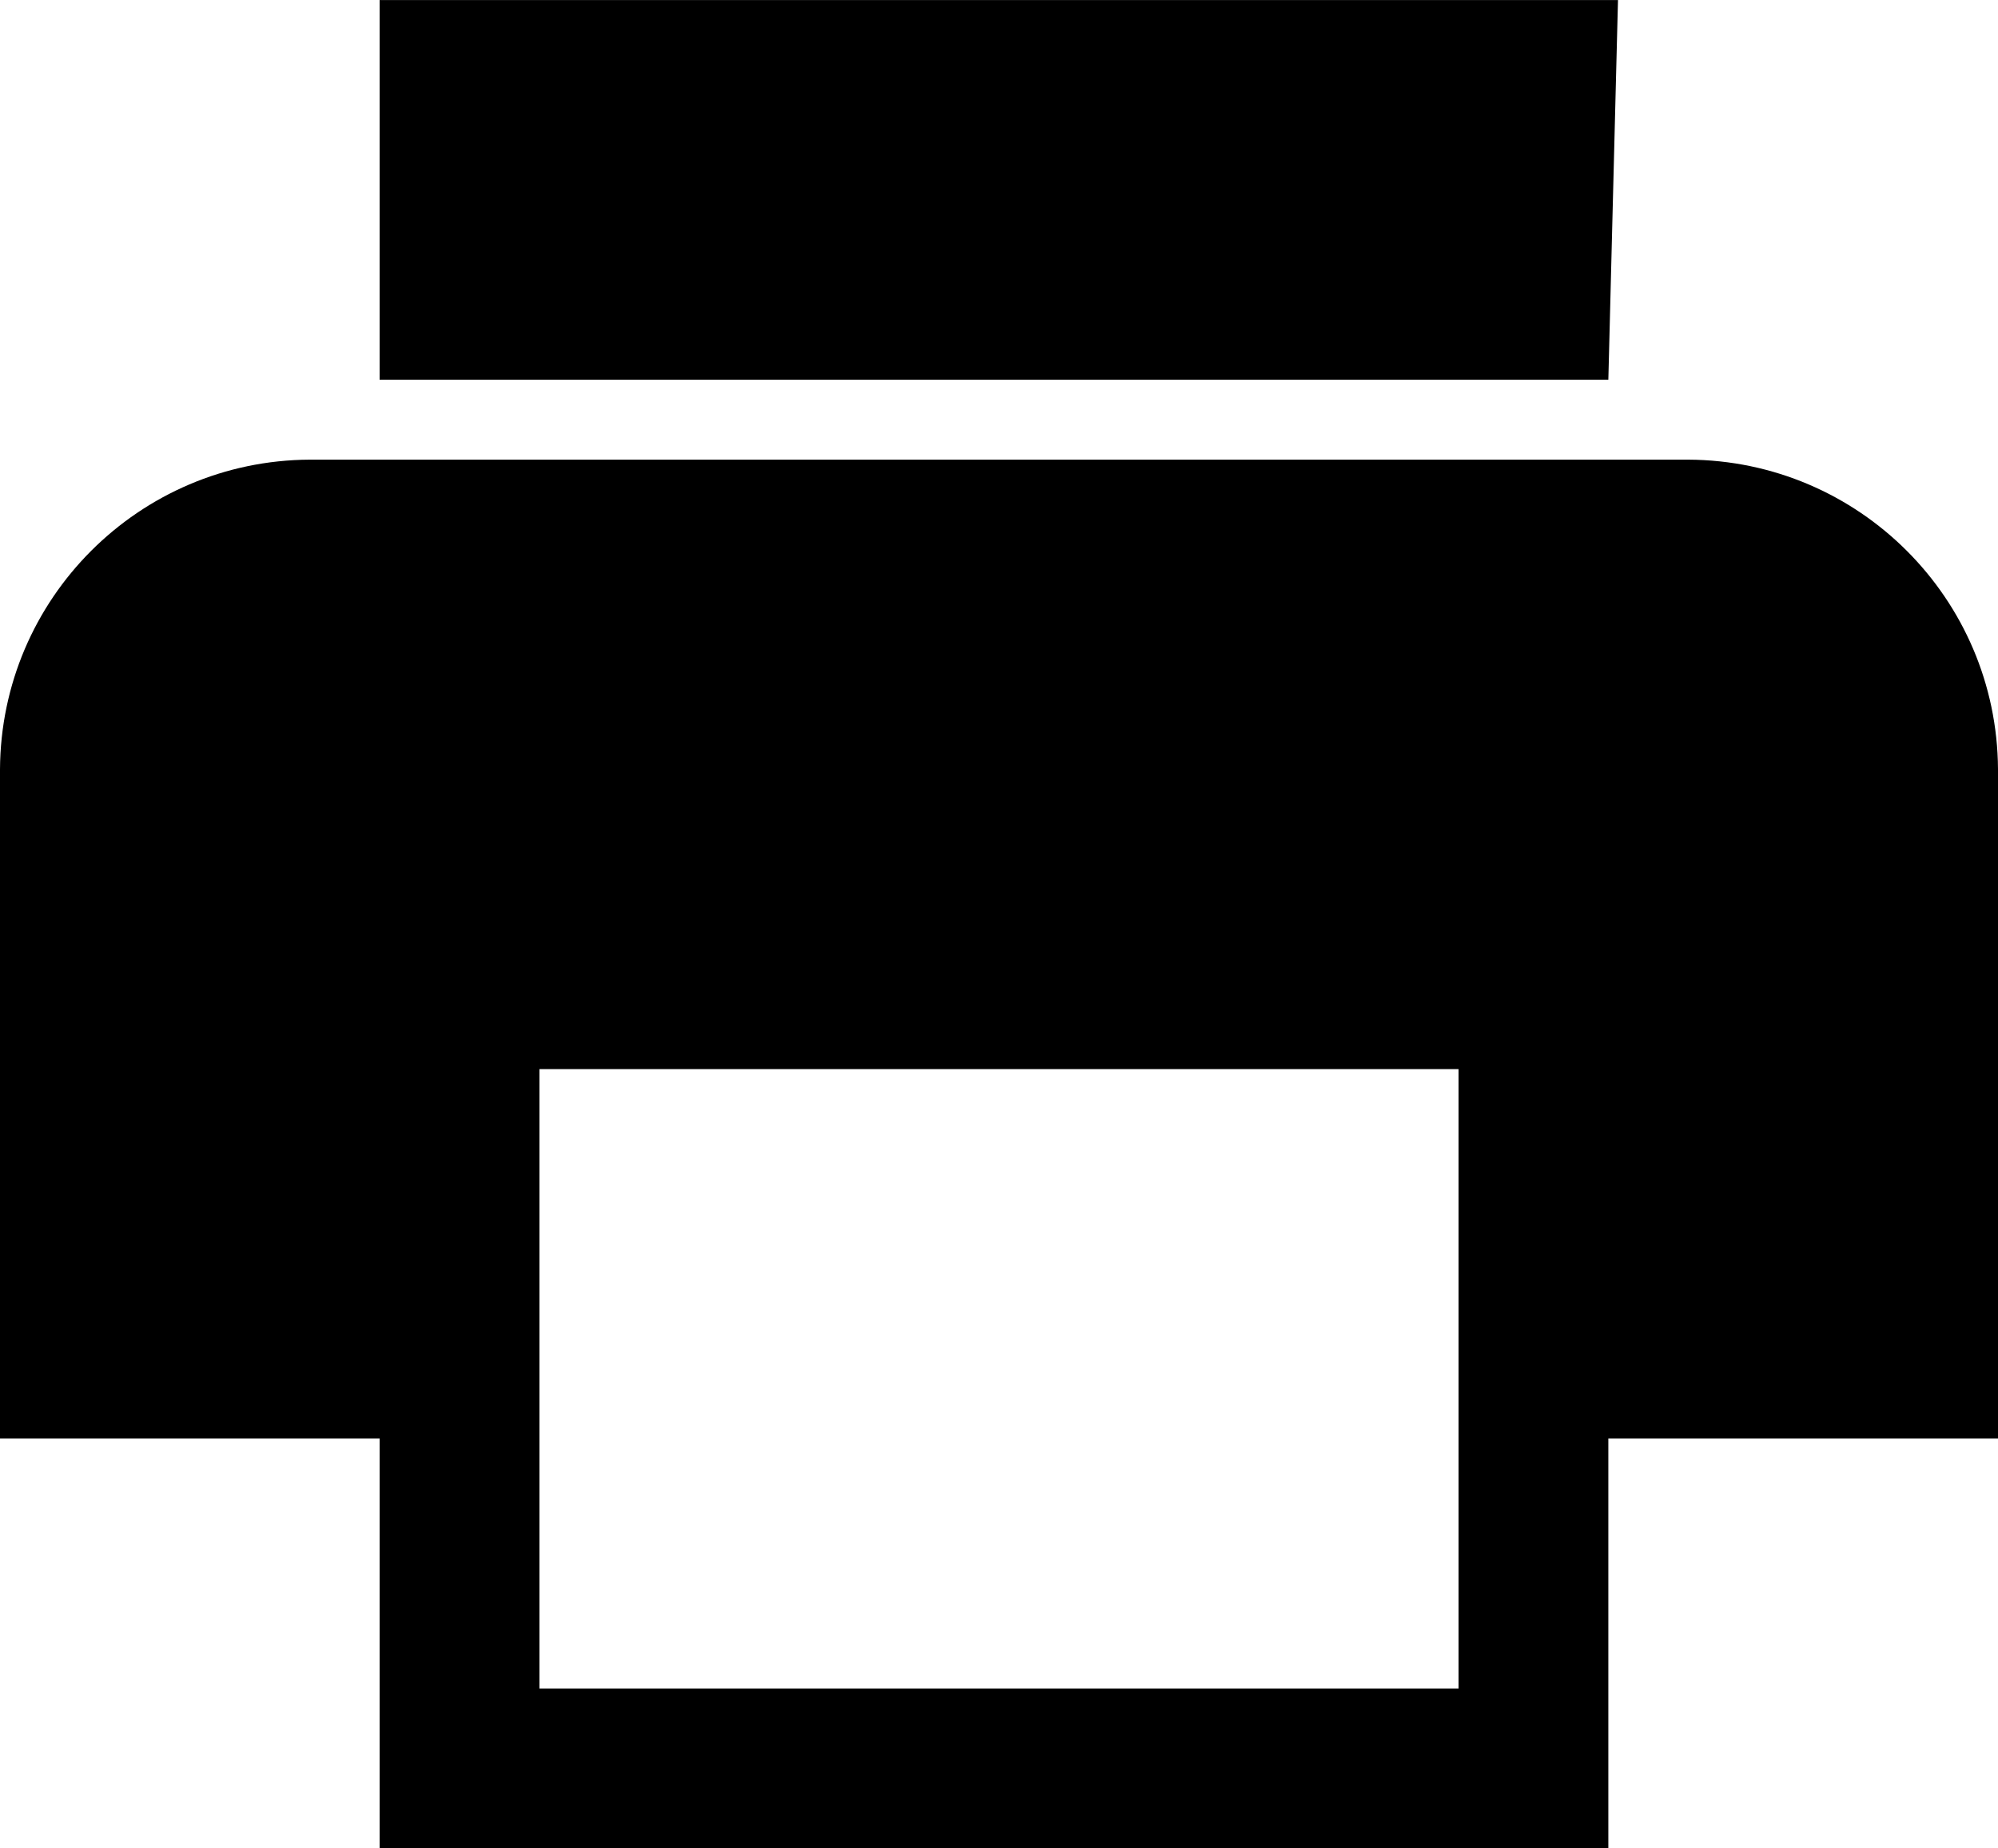
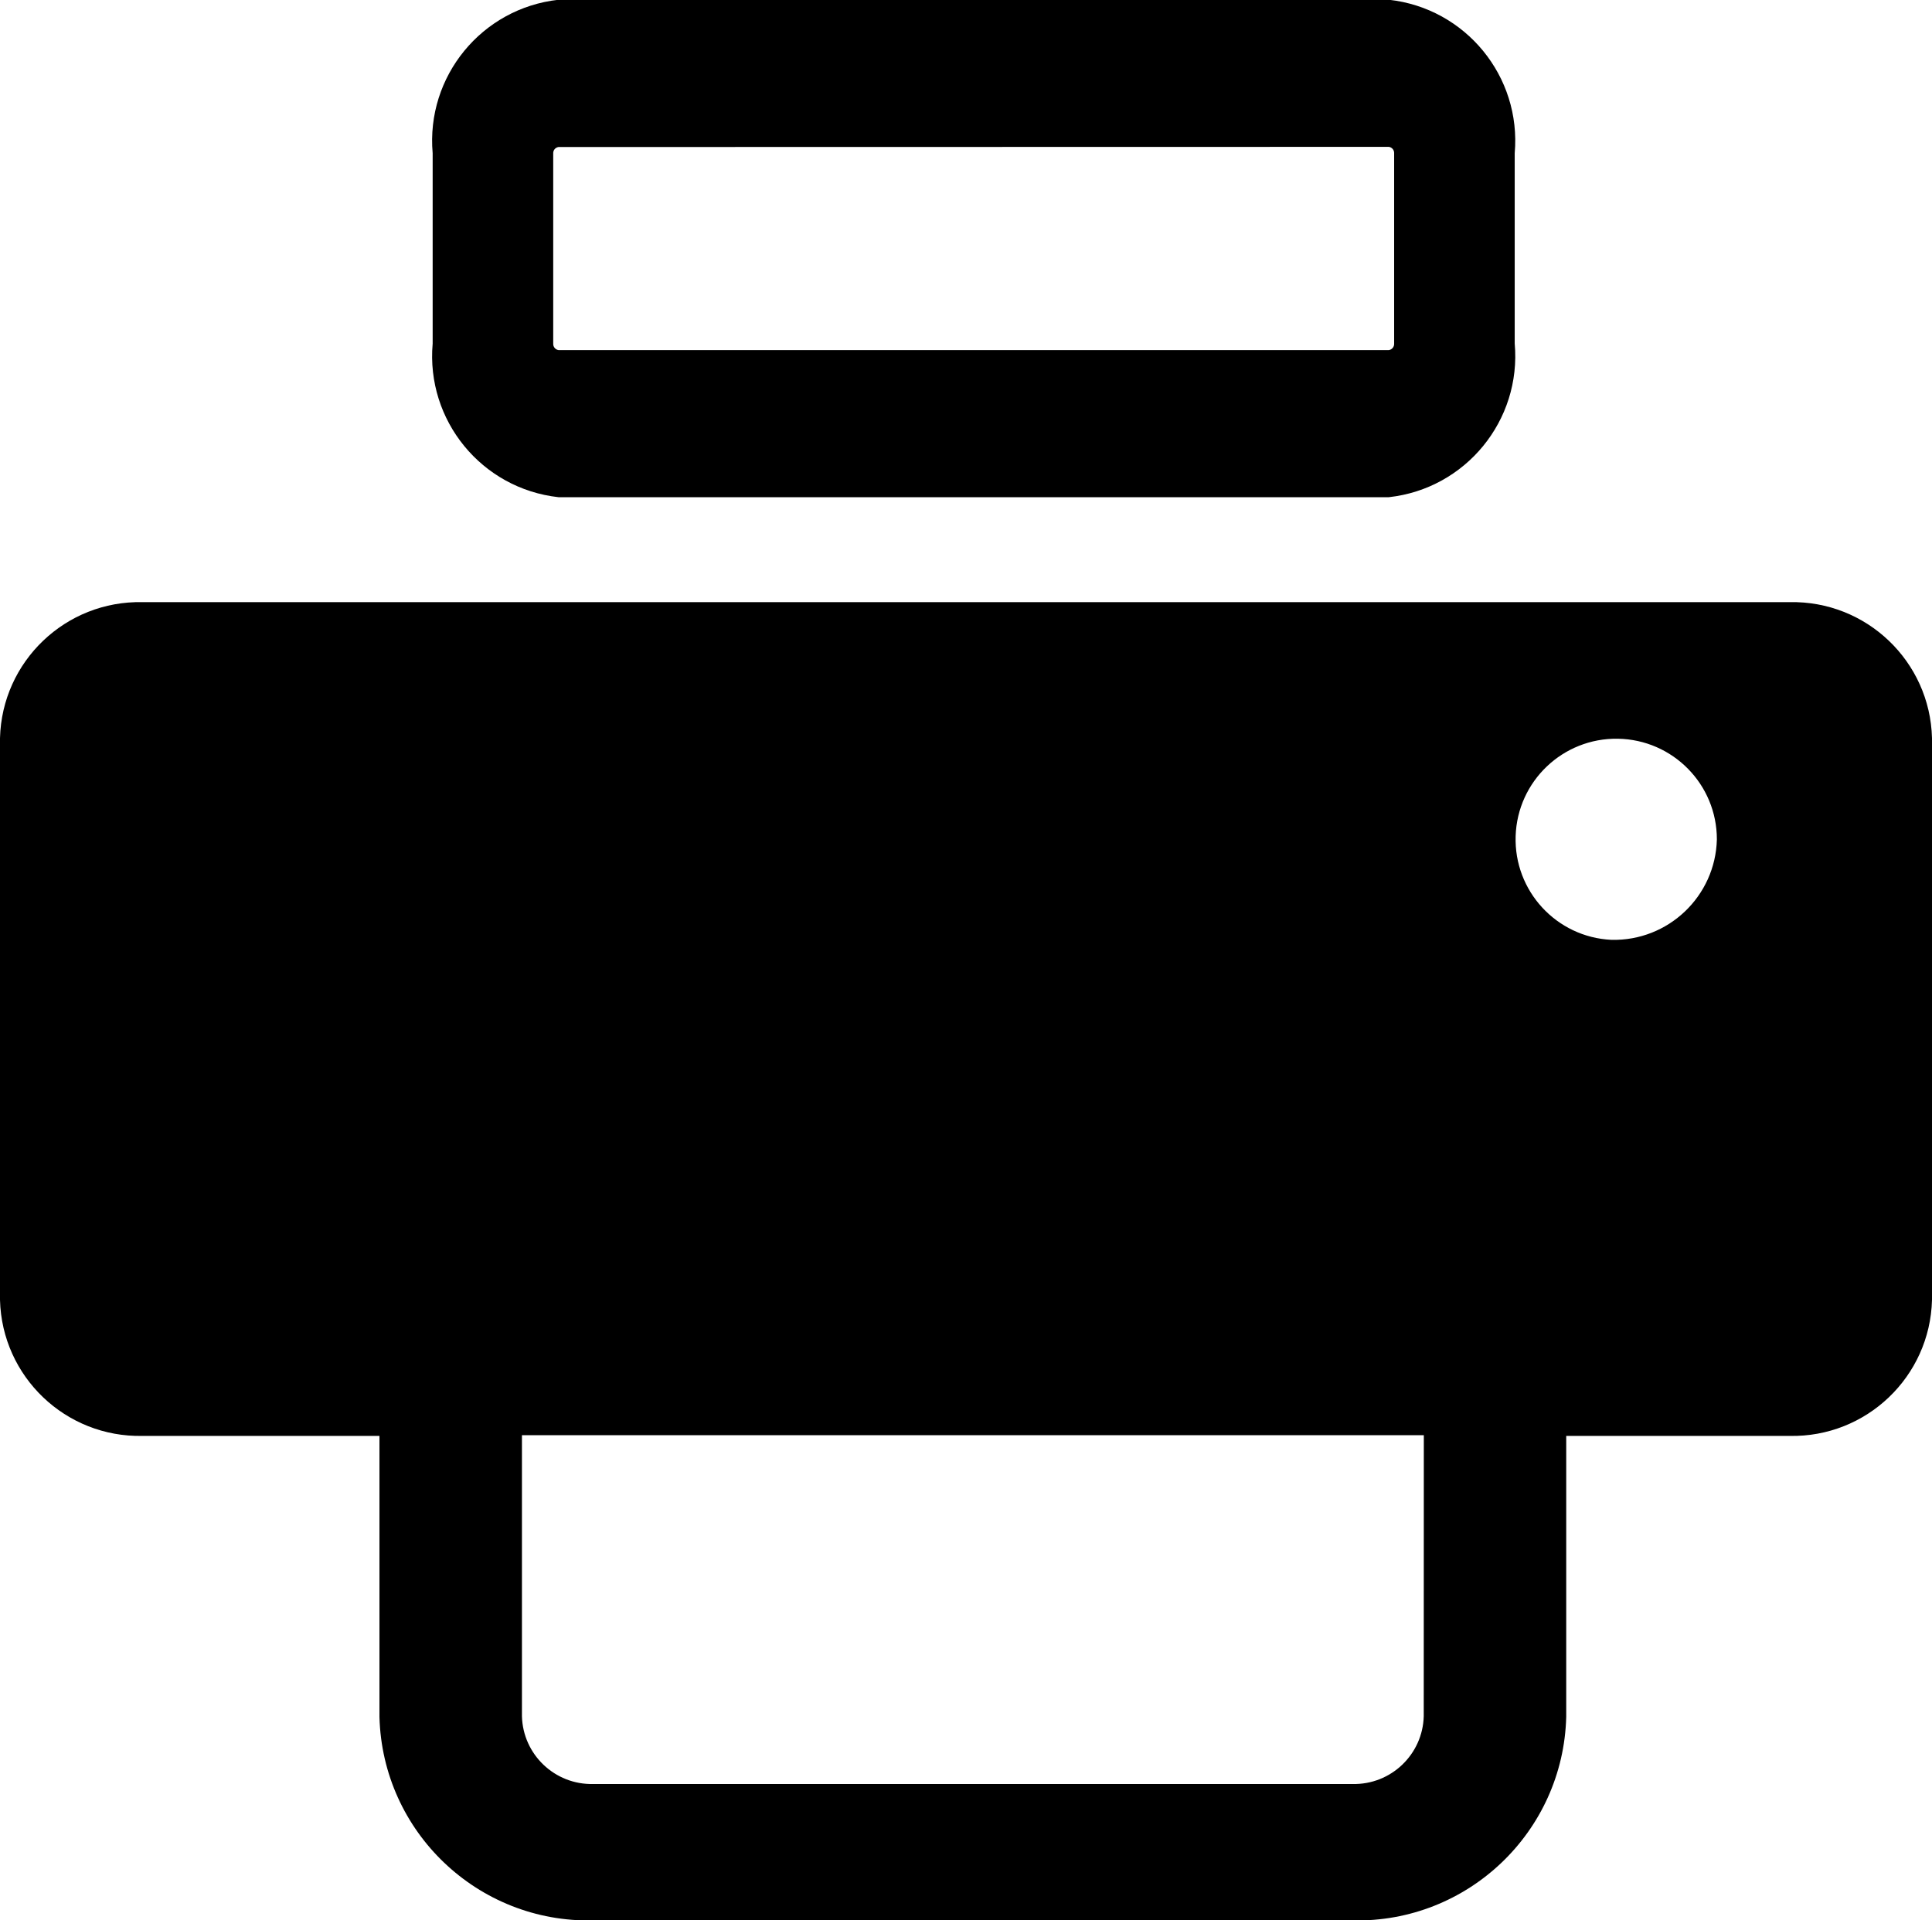
- <svg xmlns="http://www.w3.org/2000/svg" width="20.7" height="19.143" viewBox="0 0 20.7 19.143">
-   <path d="M27.141,15.188H12.858a3.225,3.225,0,0,0-3.208,3.208v6.931h3.933V29.57h12.73v-4.243H30.35v-6.934A3.225,3.225,0,0,0,27.141,15.188Zm-2.38,12.73H15.239v-6.417h9.522Zm1.656-17.491H13.583V14.36h12.73l.1-3.933Z" transform="translate(-9.65 -10.4265)" />
+ <svg xmlns="http://www.w3.org/2000/svg" width="24.149" height="24" viewBox="0 0 24.149 24">
+   <g transform="translate(-157.525 -110.884)">
+     <path d="M174.885,117.1H164.506a1.775,1.775,0,0,1-1.573-1.92V112.8a1.774,1.774,0,0,1,1.573-1.919h10.379a1.774,1.774,0,0,1,1.573,1.919v2.378A1.775,1.775,0,0,1,174.885,117.1Zm-10.379-4.378a.077.077,0,0,0-.066.08v2.378a.078.078,0,0,0,.066.081h10.379a.078.078,0,0,0,.066-.081V112.8a.077.077,0,0,0-.066-.08Z" />
+     <path d="M179.893,118.412H159.306a1.745,1.745,0,0,0-1.781,1.7v7.024a1.745,1.745,0,0,0,1.781,1.7h2.962v3.513a2.613,2.613,0,0,0,2.671,2.544h9.492a2.613,2.613,0,0,0,2.671-2.544v-3.513h2.791a1.745,1.745,0,0,0,1.781-1.7v-7.024A1.745,1.745,0,0,0,179.893,118.412Zm-4.572,13.928a.871.871,0,0,1-.89.848h-9.492a.871.871,0,0,1-.89-.848v-3.513h11.273Zm2.345-9.706a1.258,1.258,0,1,1,1.319-1.256A1.288,1.288,0,0,1,177.666,122.634Z" />
+   </g>
</svg>
